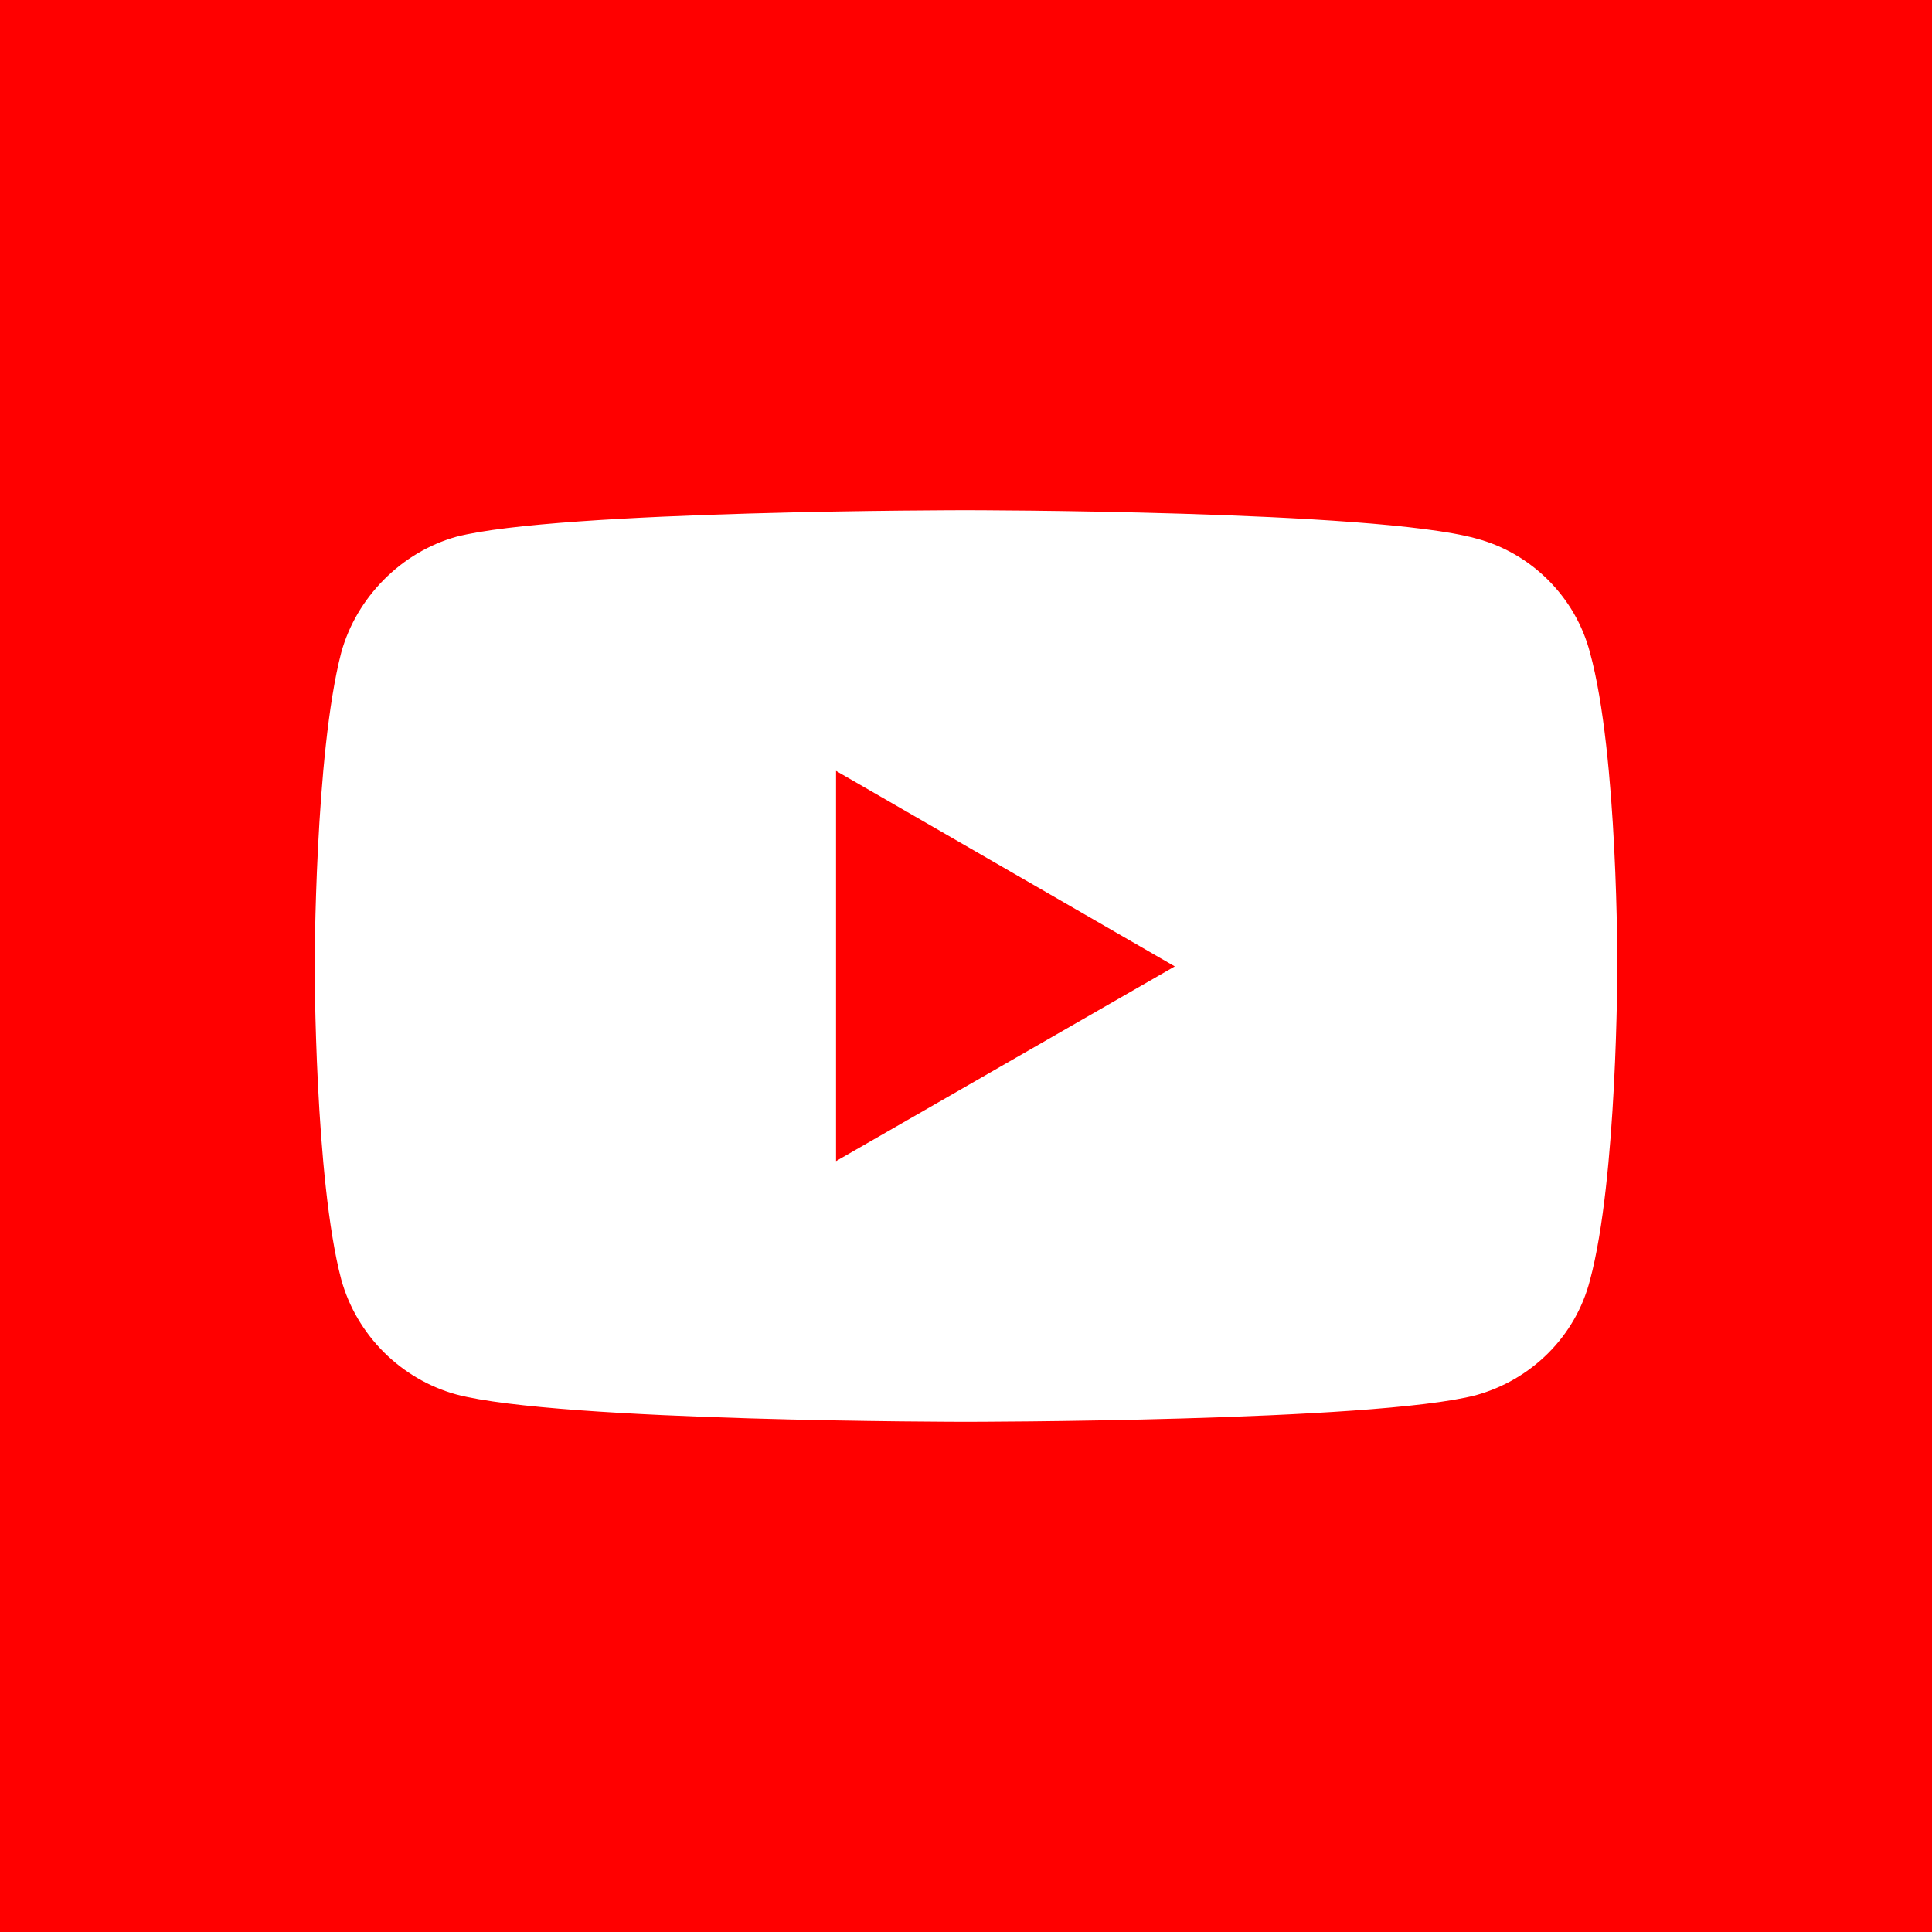
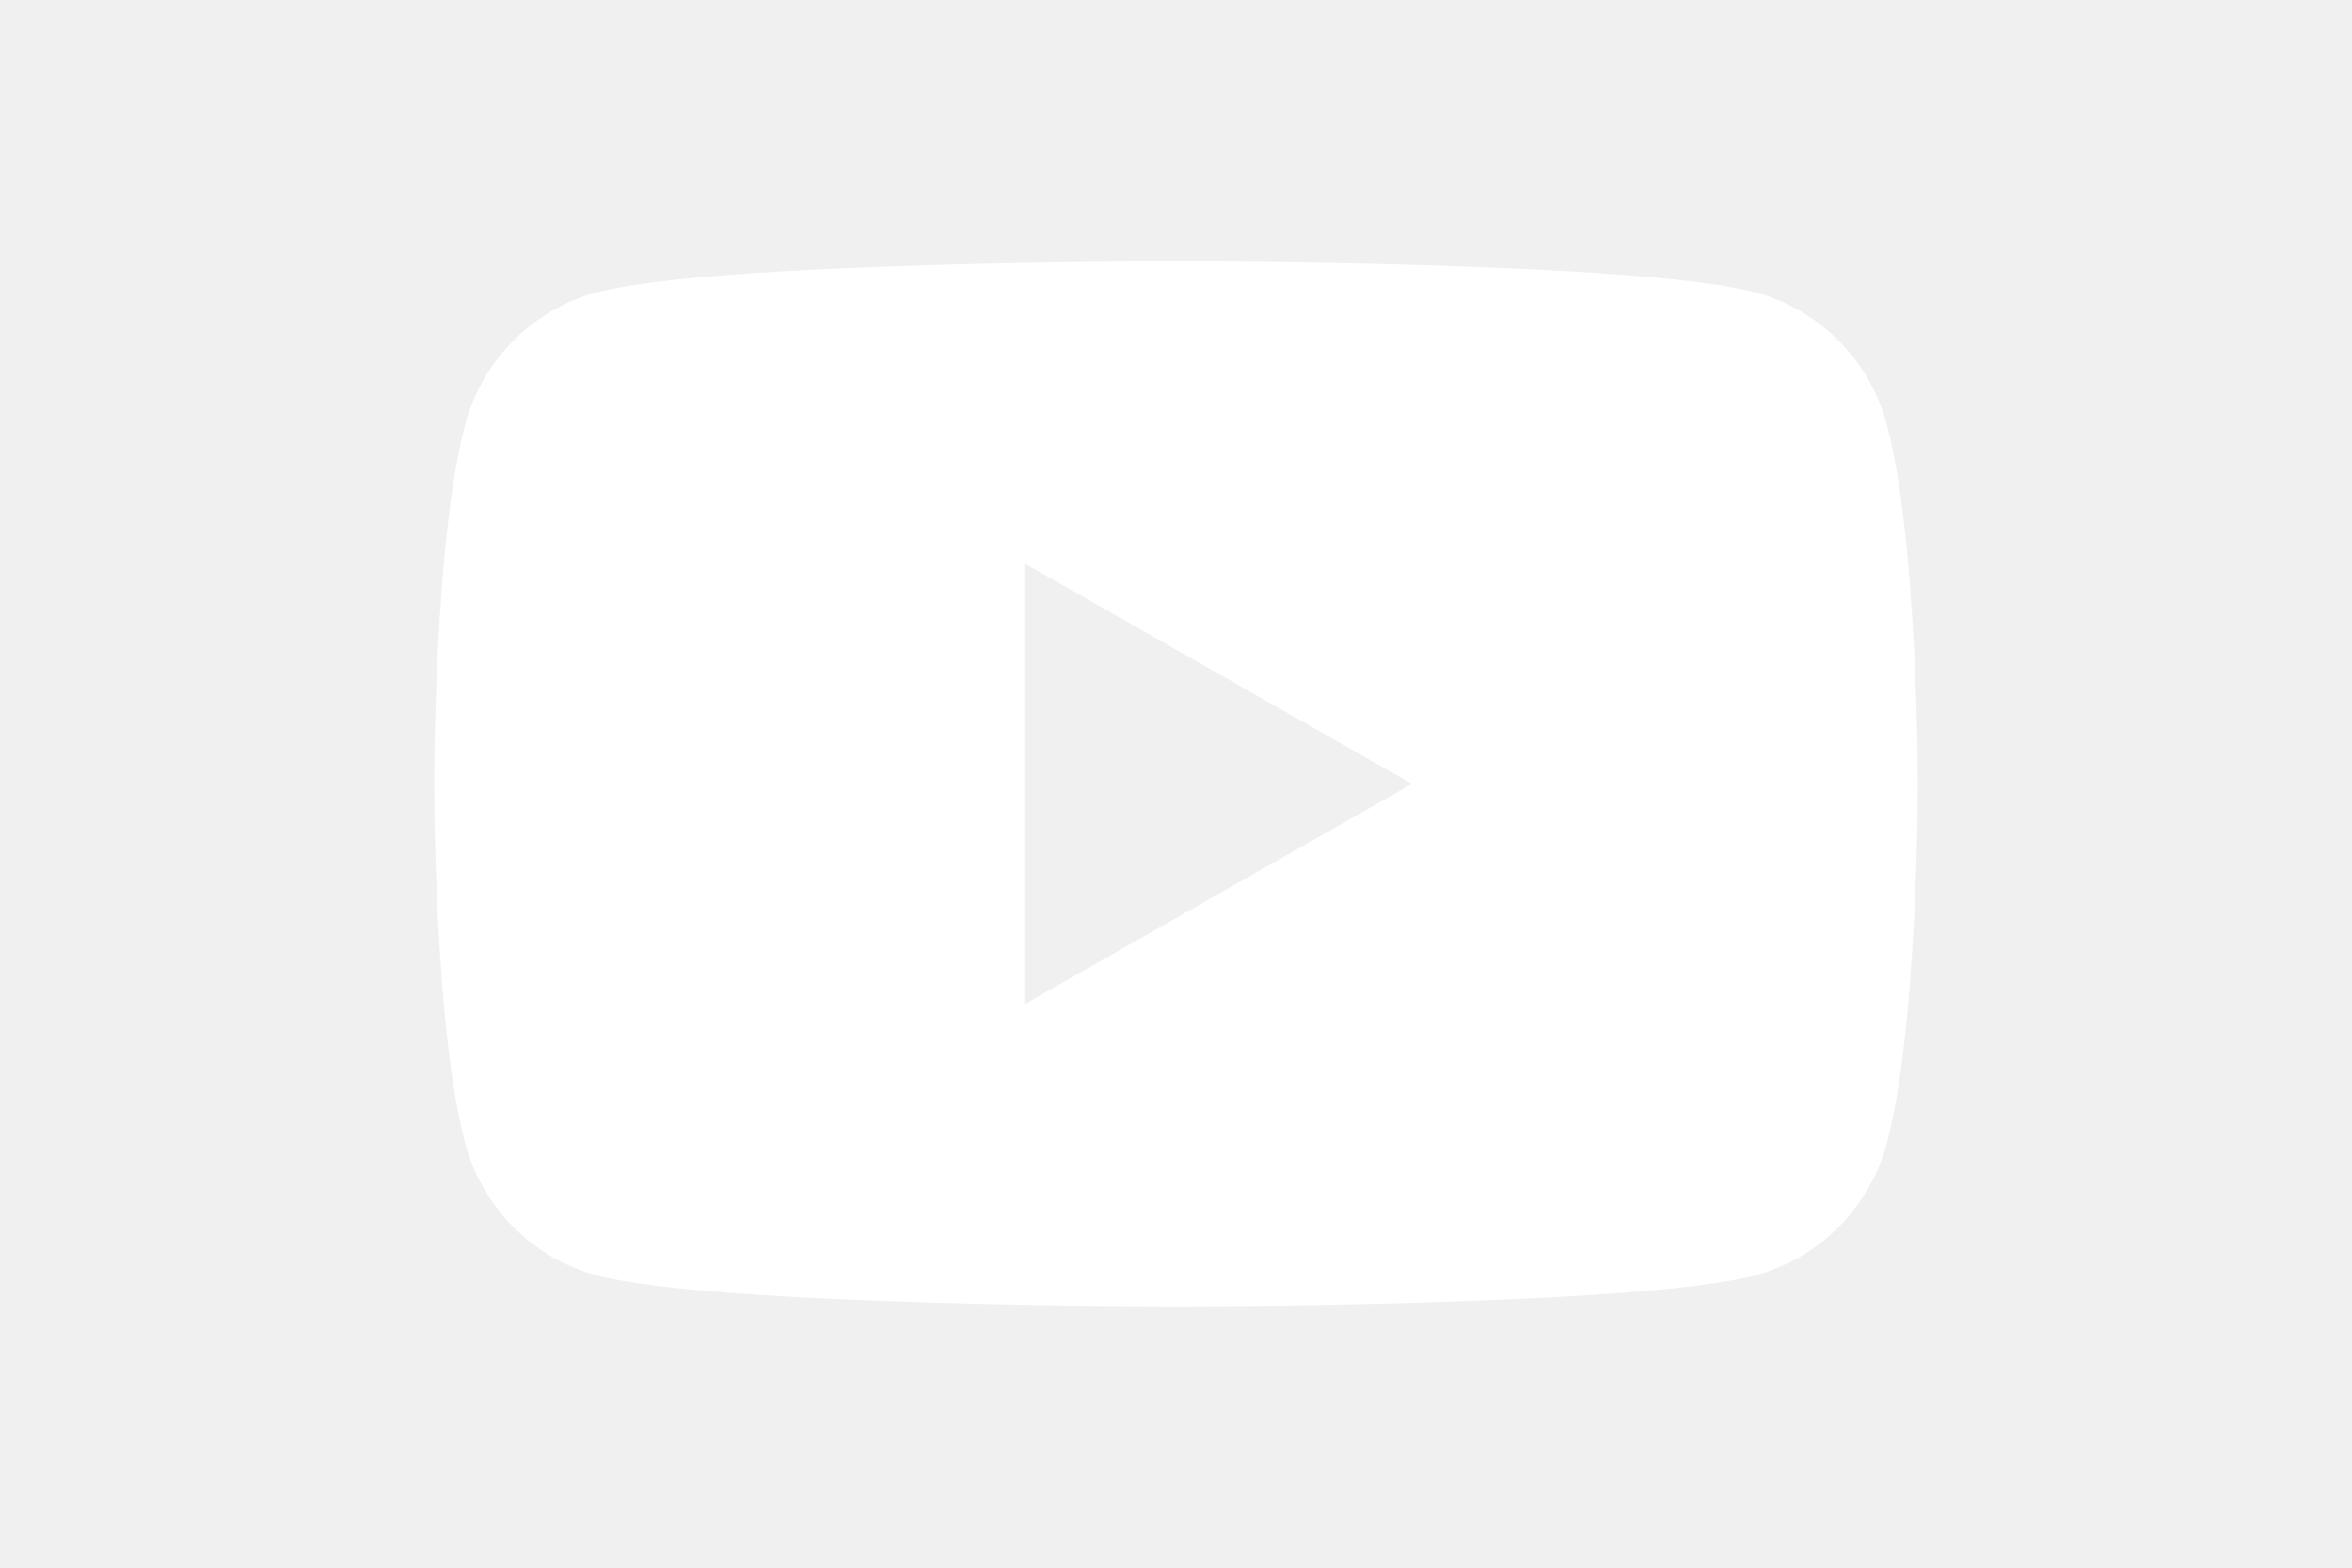
- <svg xmlns="http://www.w3.org/2000/svg" version="1.1" id="Слой_1" x="0px" y="0px" viewBox="0 0 300 300" enable-background="new 0 0 400 400" xml:space="preserve" width="300" height="300">
-   <defs id="defs15">
-     <pattern y="0" x="0" height="6" width="6" patternUnits="userSpaceOnUse" id="EMFhbasepattern" />
-   </defs>
-   <g id="g4189" transform="scale(0.75,0.75)">
-     <rect width="400" height="400" id="rect4" style="fill:#ff0000;fill-opacity:1" x="0" y="0" />
-     <g transform="matrix(7.870176,0,0,7.870176,695.1955,-948.4235)" id="g4167">
-       <path style="fill:#ffffff;fill-opacity:1;fill-rule:nonzero;stroke:none" d="M 149.938 79.223 C 149.938 79.223 86.719 79.223 70.852 83.346 C 62.356 85.72 55.36 92.715 52.986 101.336 C 48.863 117.203 48.863 150.062 48.863 150.062 C 48.863 150.062 48.863 183.047 52.986 198.664 C 55.36 207.285 62.231 214.155 70.852 216.529 C 86.844 220.777 149.938 220.777 149.938 220.777 C 149.938 220.777 213.282 220.777 229.148 216.654 C 237.769 214.28 244.64 207.535 246.889 198.789 C 251.137 183.047 251.137 150.188 251.137 150.188 C 251.137 150.188 251.262 117.203 246.889 101.336 C 244.64 92.715 237.769 85.845 229.148 83.596 C 213.282 79.223 149.938 79.223 149.938 79.223 z M 129.822 119.703 L 182.422 150.062 L 129.822 180.297 L 129.822 119.703 z " transform="matrix(0.169416,0,0,0.169416,-88.33291,120.5086)" id="path4156" />
-     </g>
-   </g>
+ <svg xmlns="http://www.w3.org/2000/svg" height="800" width="1200" viewBox="-35.2 -41.333 305.067 248">
+   <path d="M93.333 117.559V47.775l61.334 34.893zm136.43-91.742c-2.699-10.162-10.651-18.165-20.747-20.881C190.716 0 117.333 0 117.333 0S43.951 0 25.651 4.936C15.555 7.652 7.603 15.655 4.904 25.817 0 44.236 0 82.667 0 82.667s0 38.429 4.904 56.849c2.699 10.163 10.65 18.165 20.747 20.883 18.3 4.934 91.682 4.934 91.682 4.934s73.383 0 91.683-4.934c10.096-2.718 18.048-10.72 20.747-20.883 4.904-18.42 4.904-56.85 4.904-56.85s0-38.43-4.904-56.849" fill="#fff" />
</svg>
